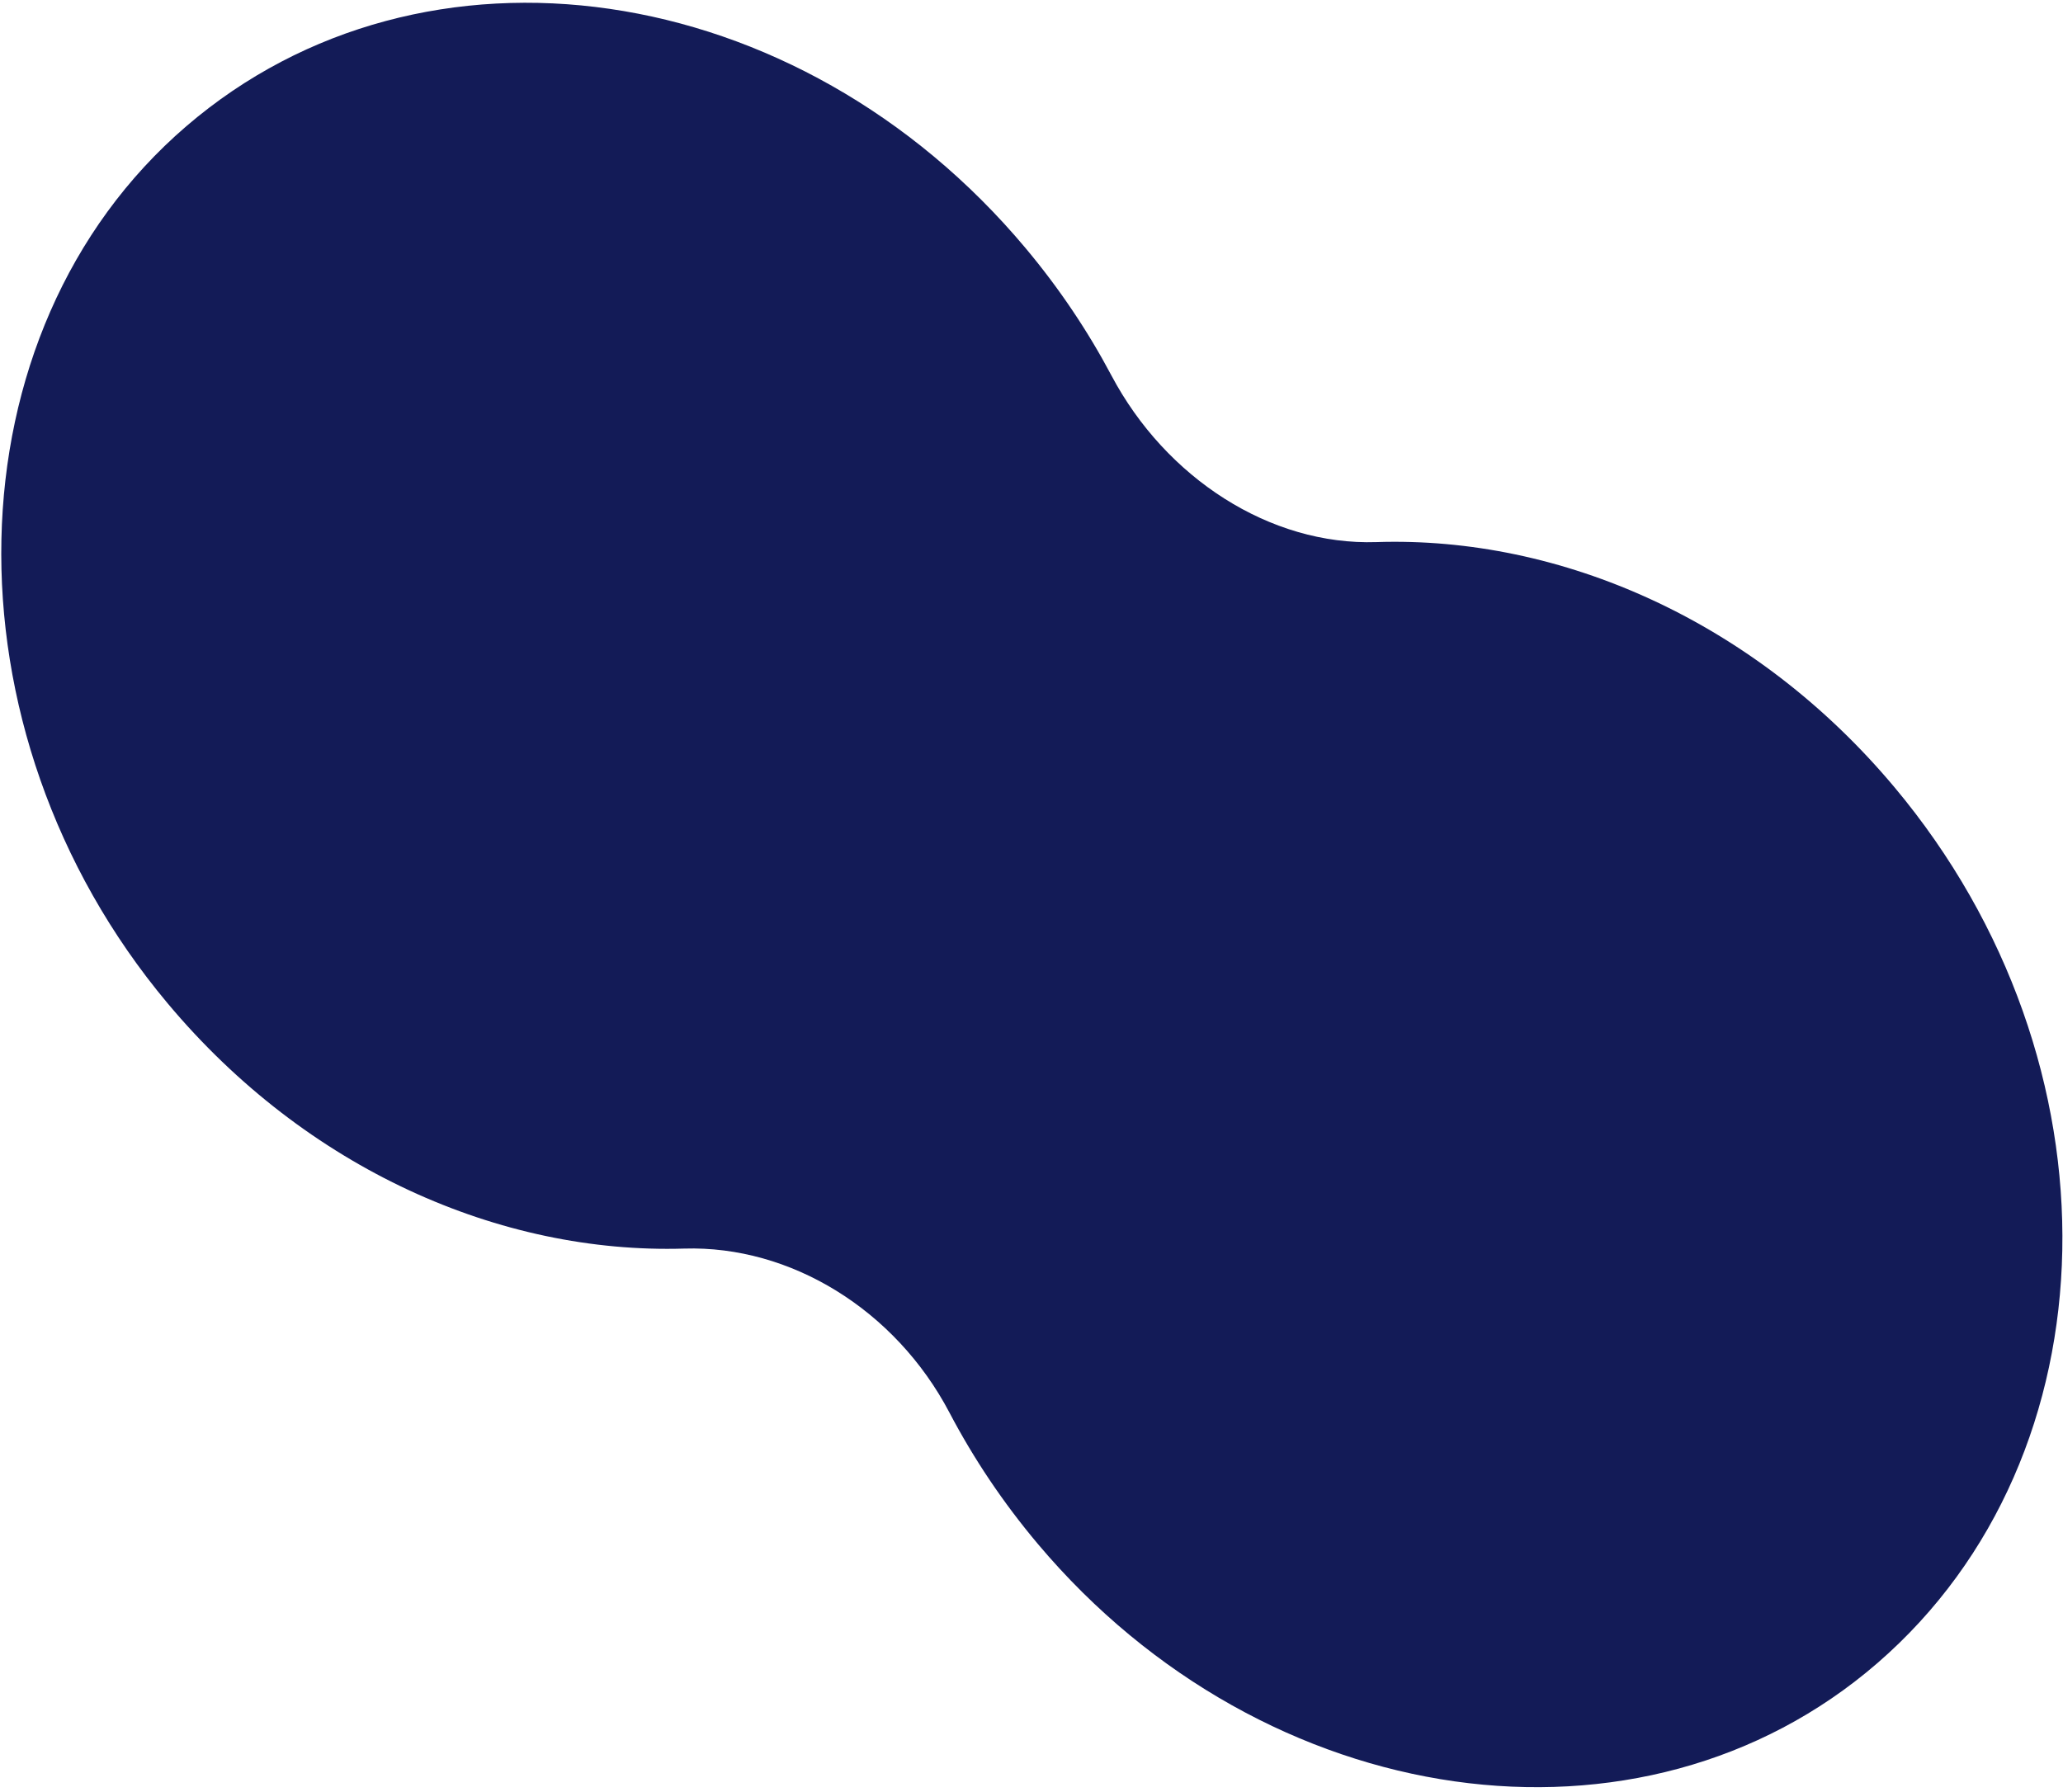
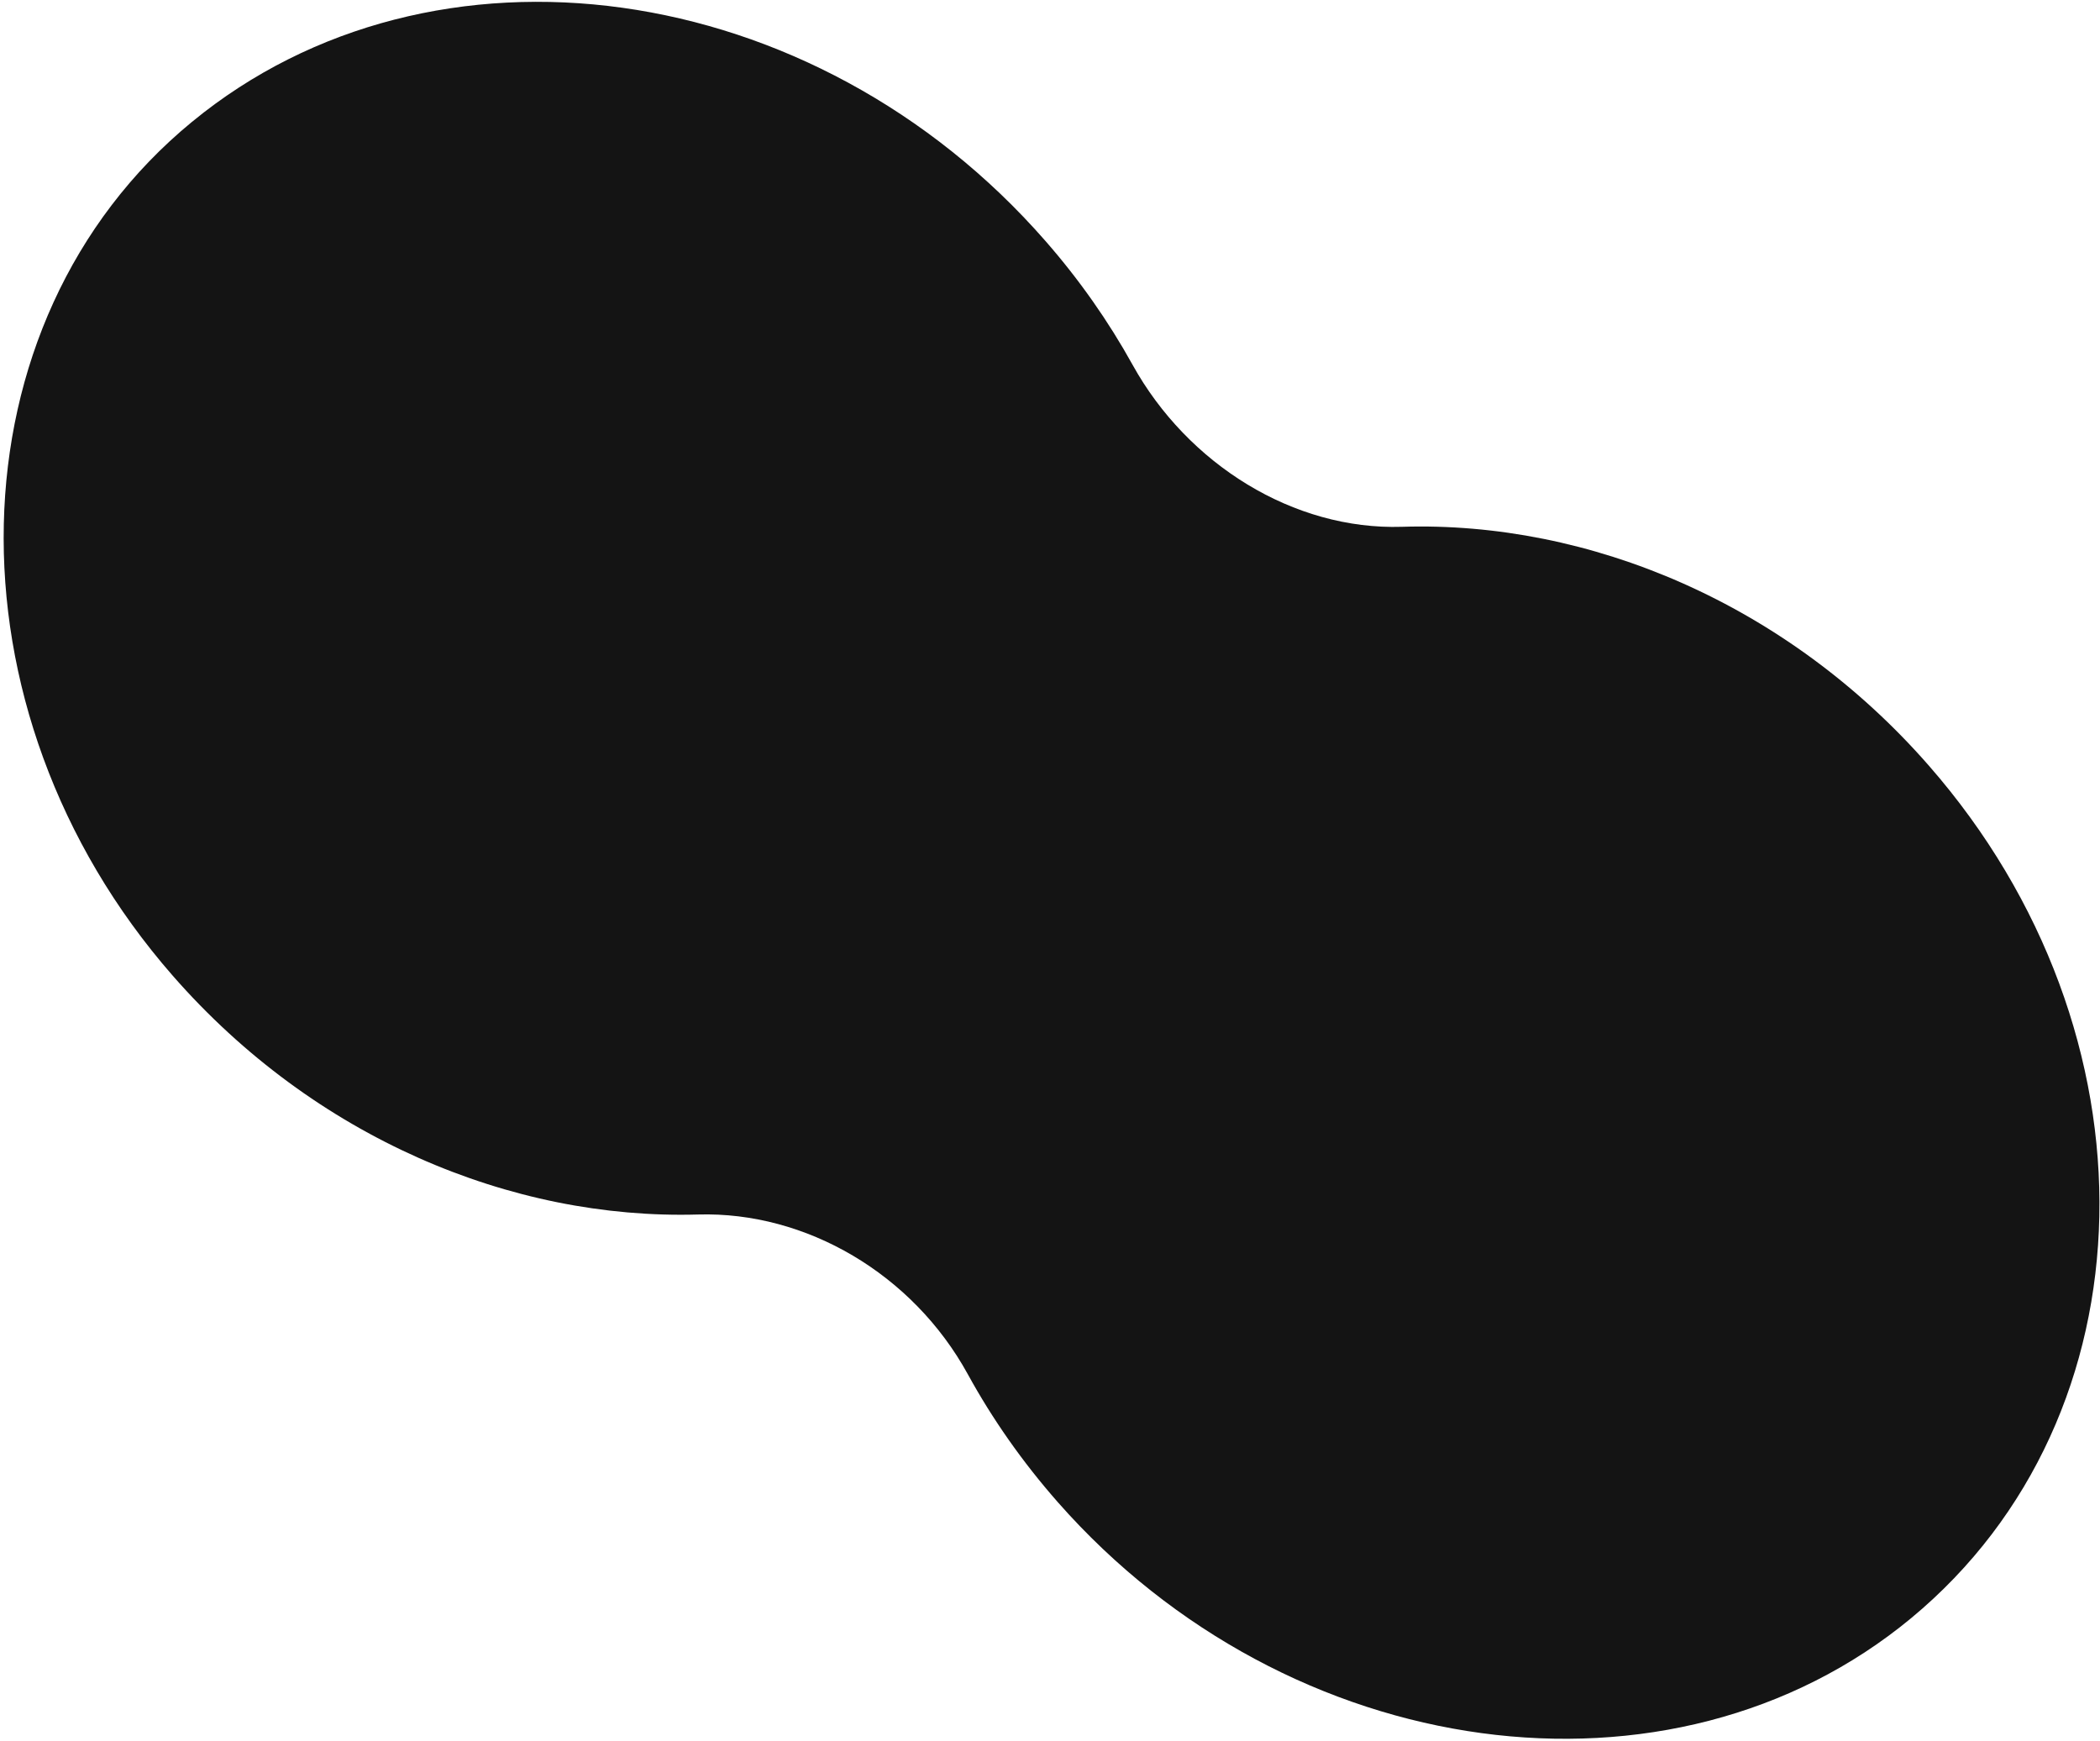
- <svg xmlns="http://www.w3.org/2000/svg" width="418" height="363" viewBox="0 0 418 363" fill="none">
-   <path d="M37.755 25.576C-10.699 67.2 -12.436 147.893 33.951 203.314C62.122 236.978 101.386 254.16 138.631 253.032C160.171 252.376 181.408 265.415 192.37 286.261C197.254 295.564 203.24 304.52 210.328 312.936C256.389 367.6 332.619 378.406 380.386 337.043C429.014 294.94 430.514 215.282 383.88 159.572C355.635 125.819 316.233 108.632 278.886 109.857C257.353 110.571 236.235 96.911 225.2 76.105C220.445 67.133 214.656 58.475 207.838 50.332C161.71 -4.784 85.831 -15.733 37.763 25.57L37.755 25.576Z" fill="#131B57" />
+ <svg xmlns="http://www.w3.org/2000/svg" width="526" height="436" viewBox="0 0 526 436" preserveAspectRatio="xMidYMid meet" fill="none">
+   <path d="M48.05 30.558C-12.857 80.645 -15.039 177.745 43.268 244.435C78.679 284.944 128.033 305.618 174.849 304.261C201.924 303.472 228.62 319.162 242.398 344.247C248.537 355.441 256.062 366.218 264.971 376.345C322.869 442.123 418.689 455.126 478.732 405.354C539.856 354.69 541.741 258.836 483.124 191.799C447.62 151.183 398.092 130.502 351.147 131.976C324.081 132.835 297.536 116.398 283.665 91.361C277.688 80.566 270.412 70.147 261.841 60.348C203.858 -5.974 108.48 -19.15 48.059 30.552L48.05 30.558Z" fill="#141414" />
</svg>
